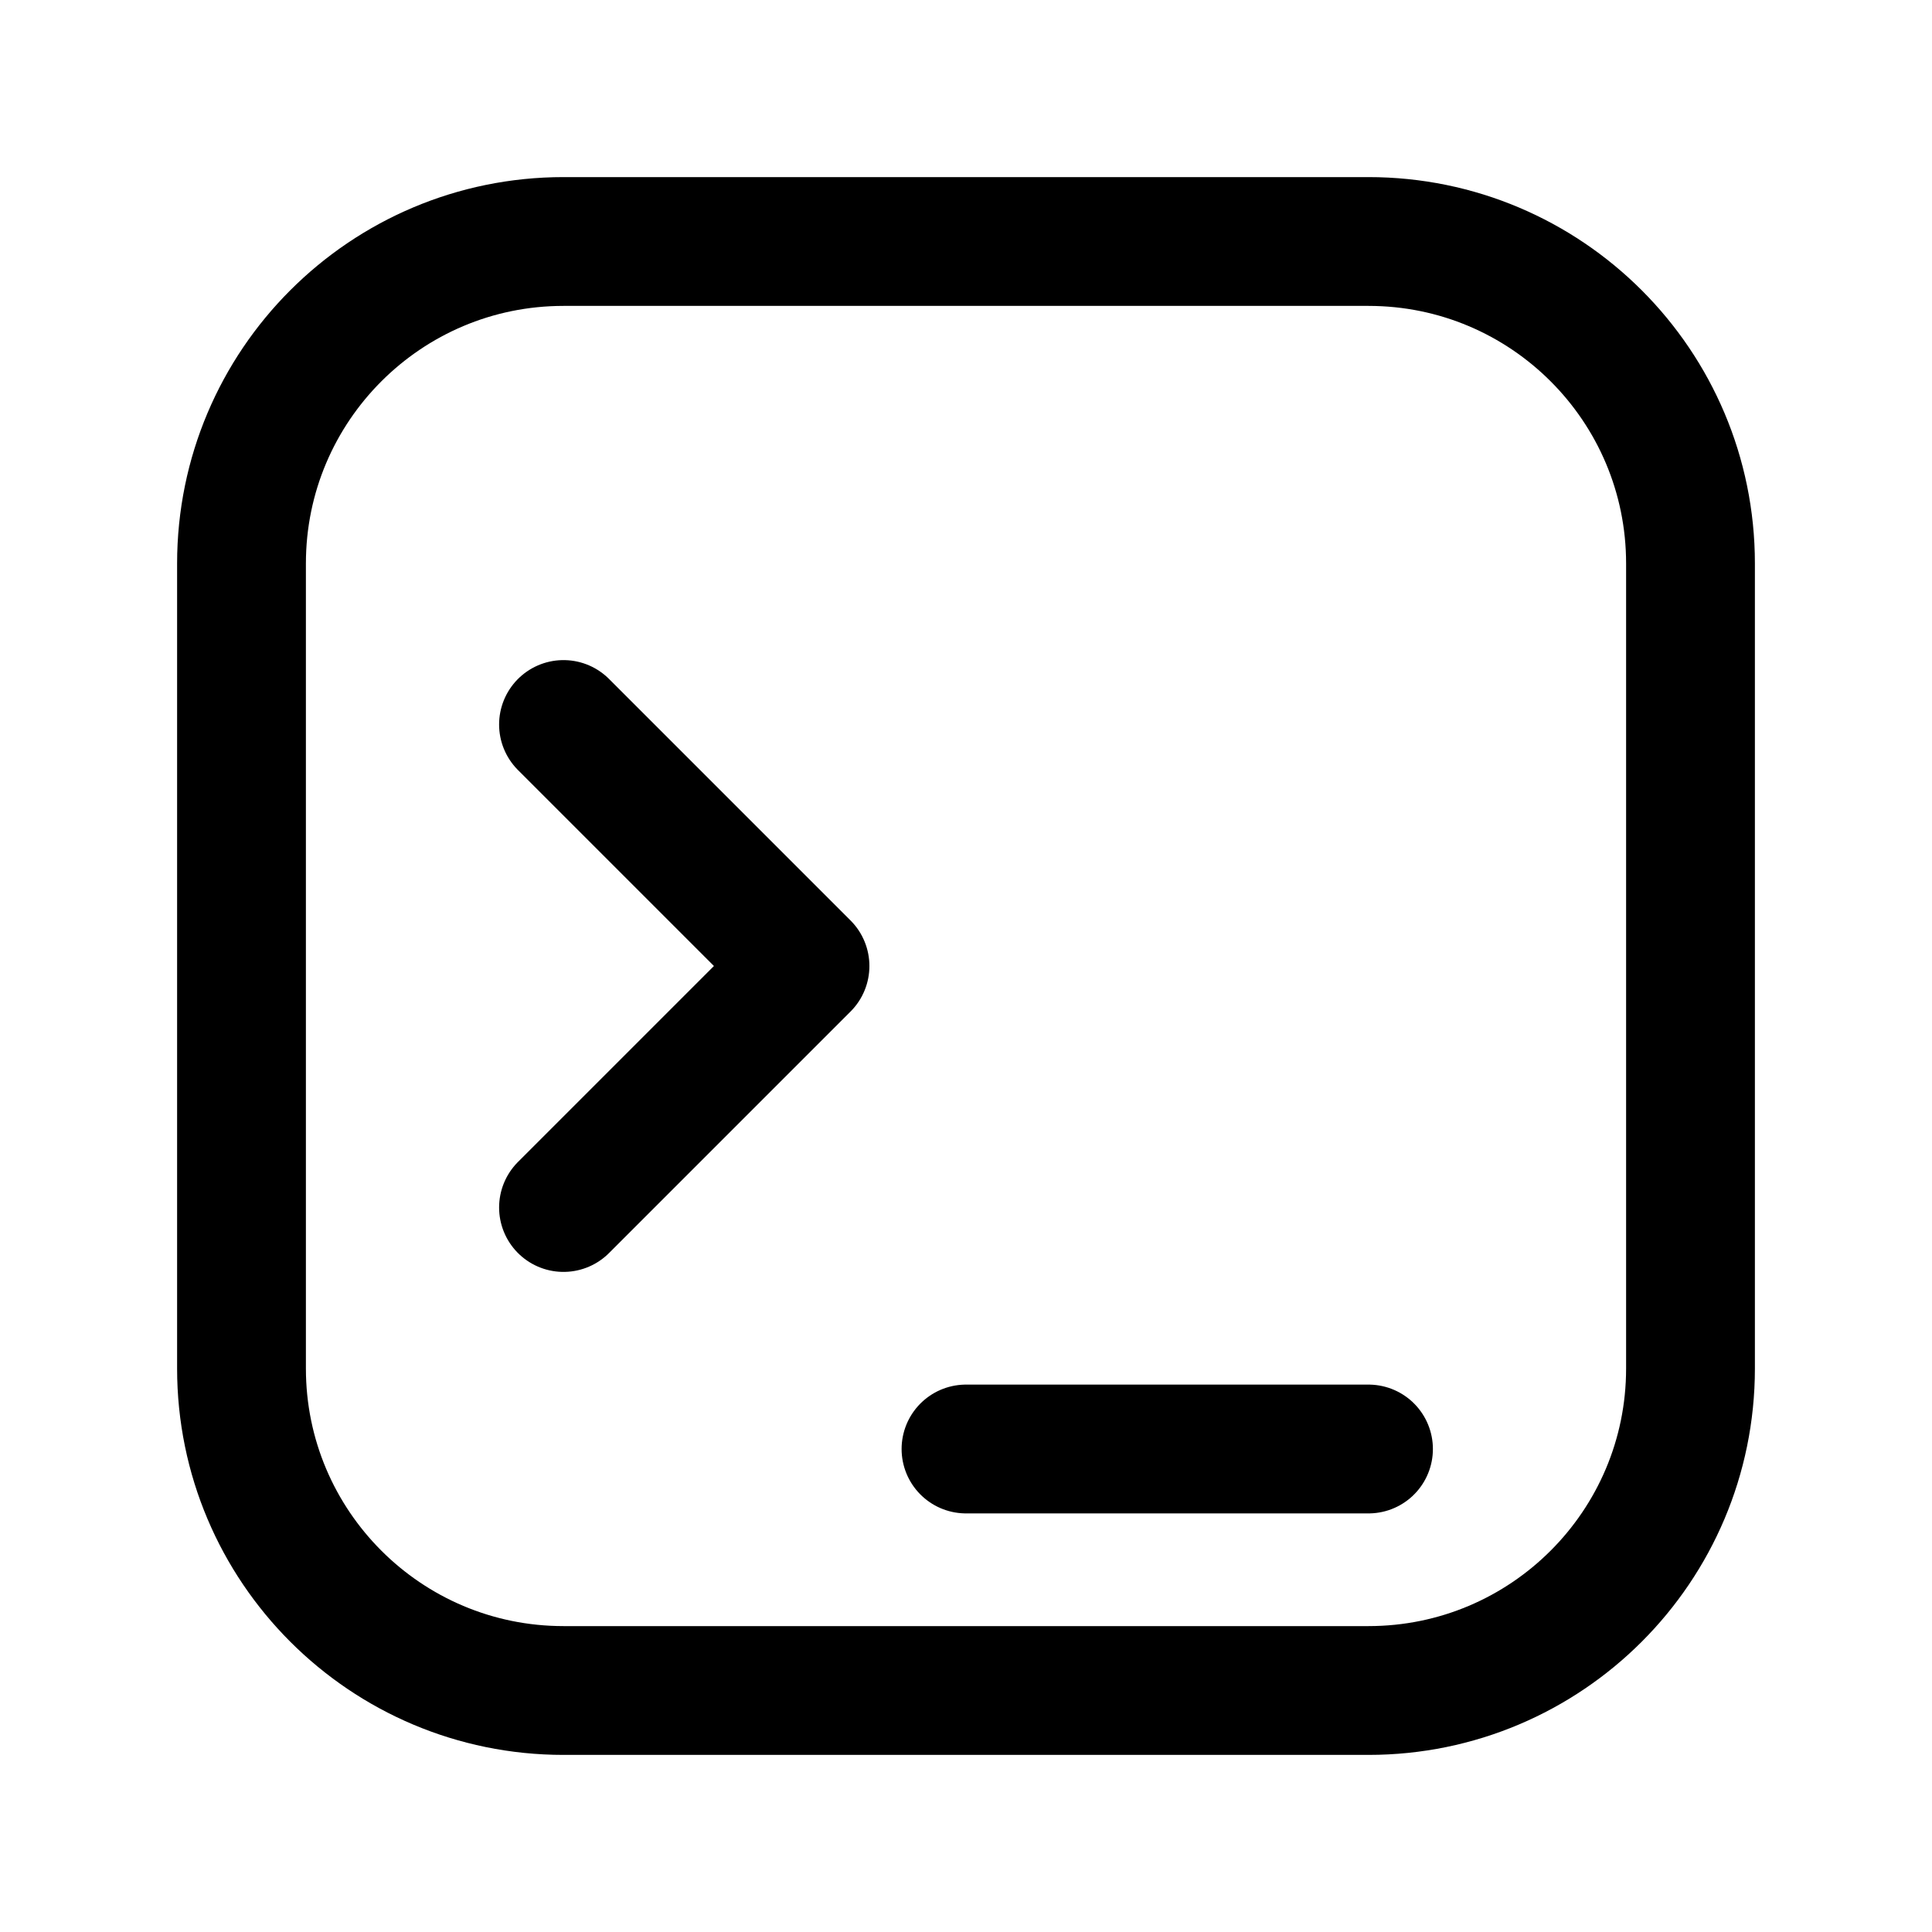
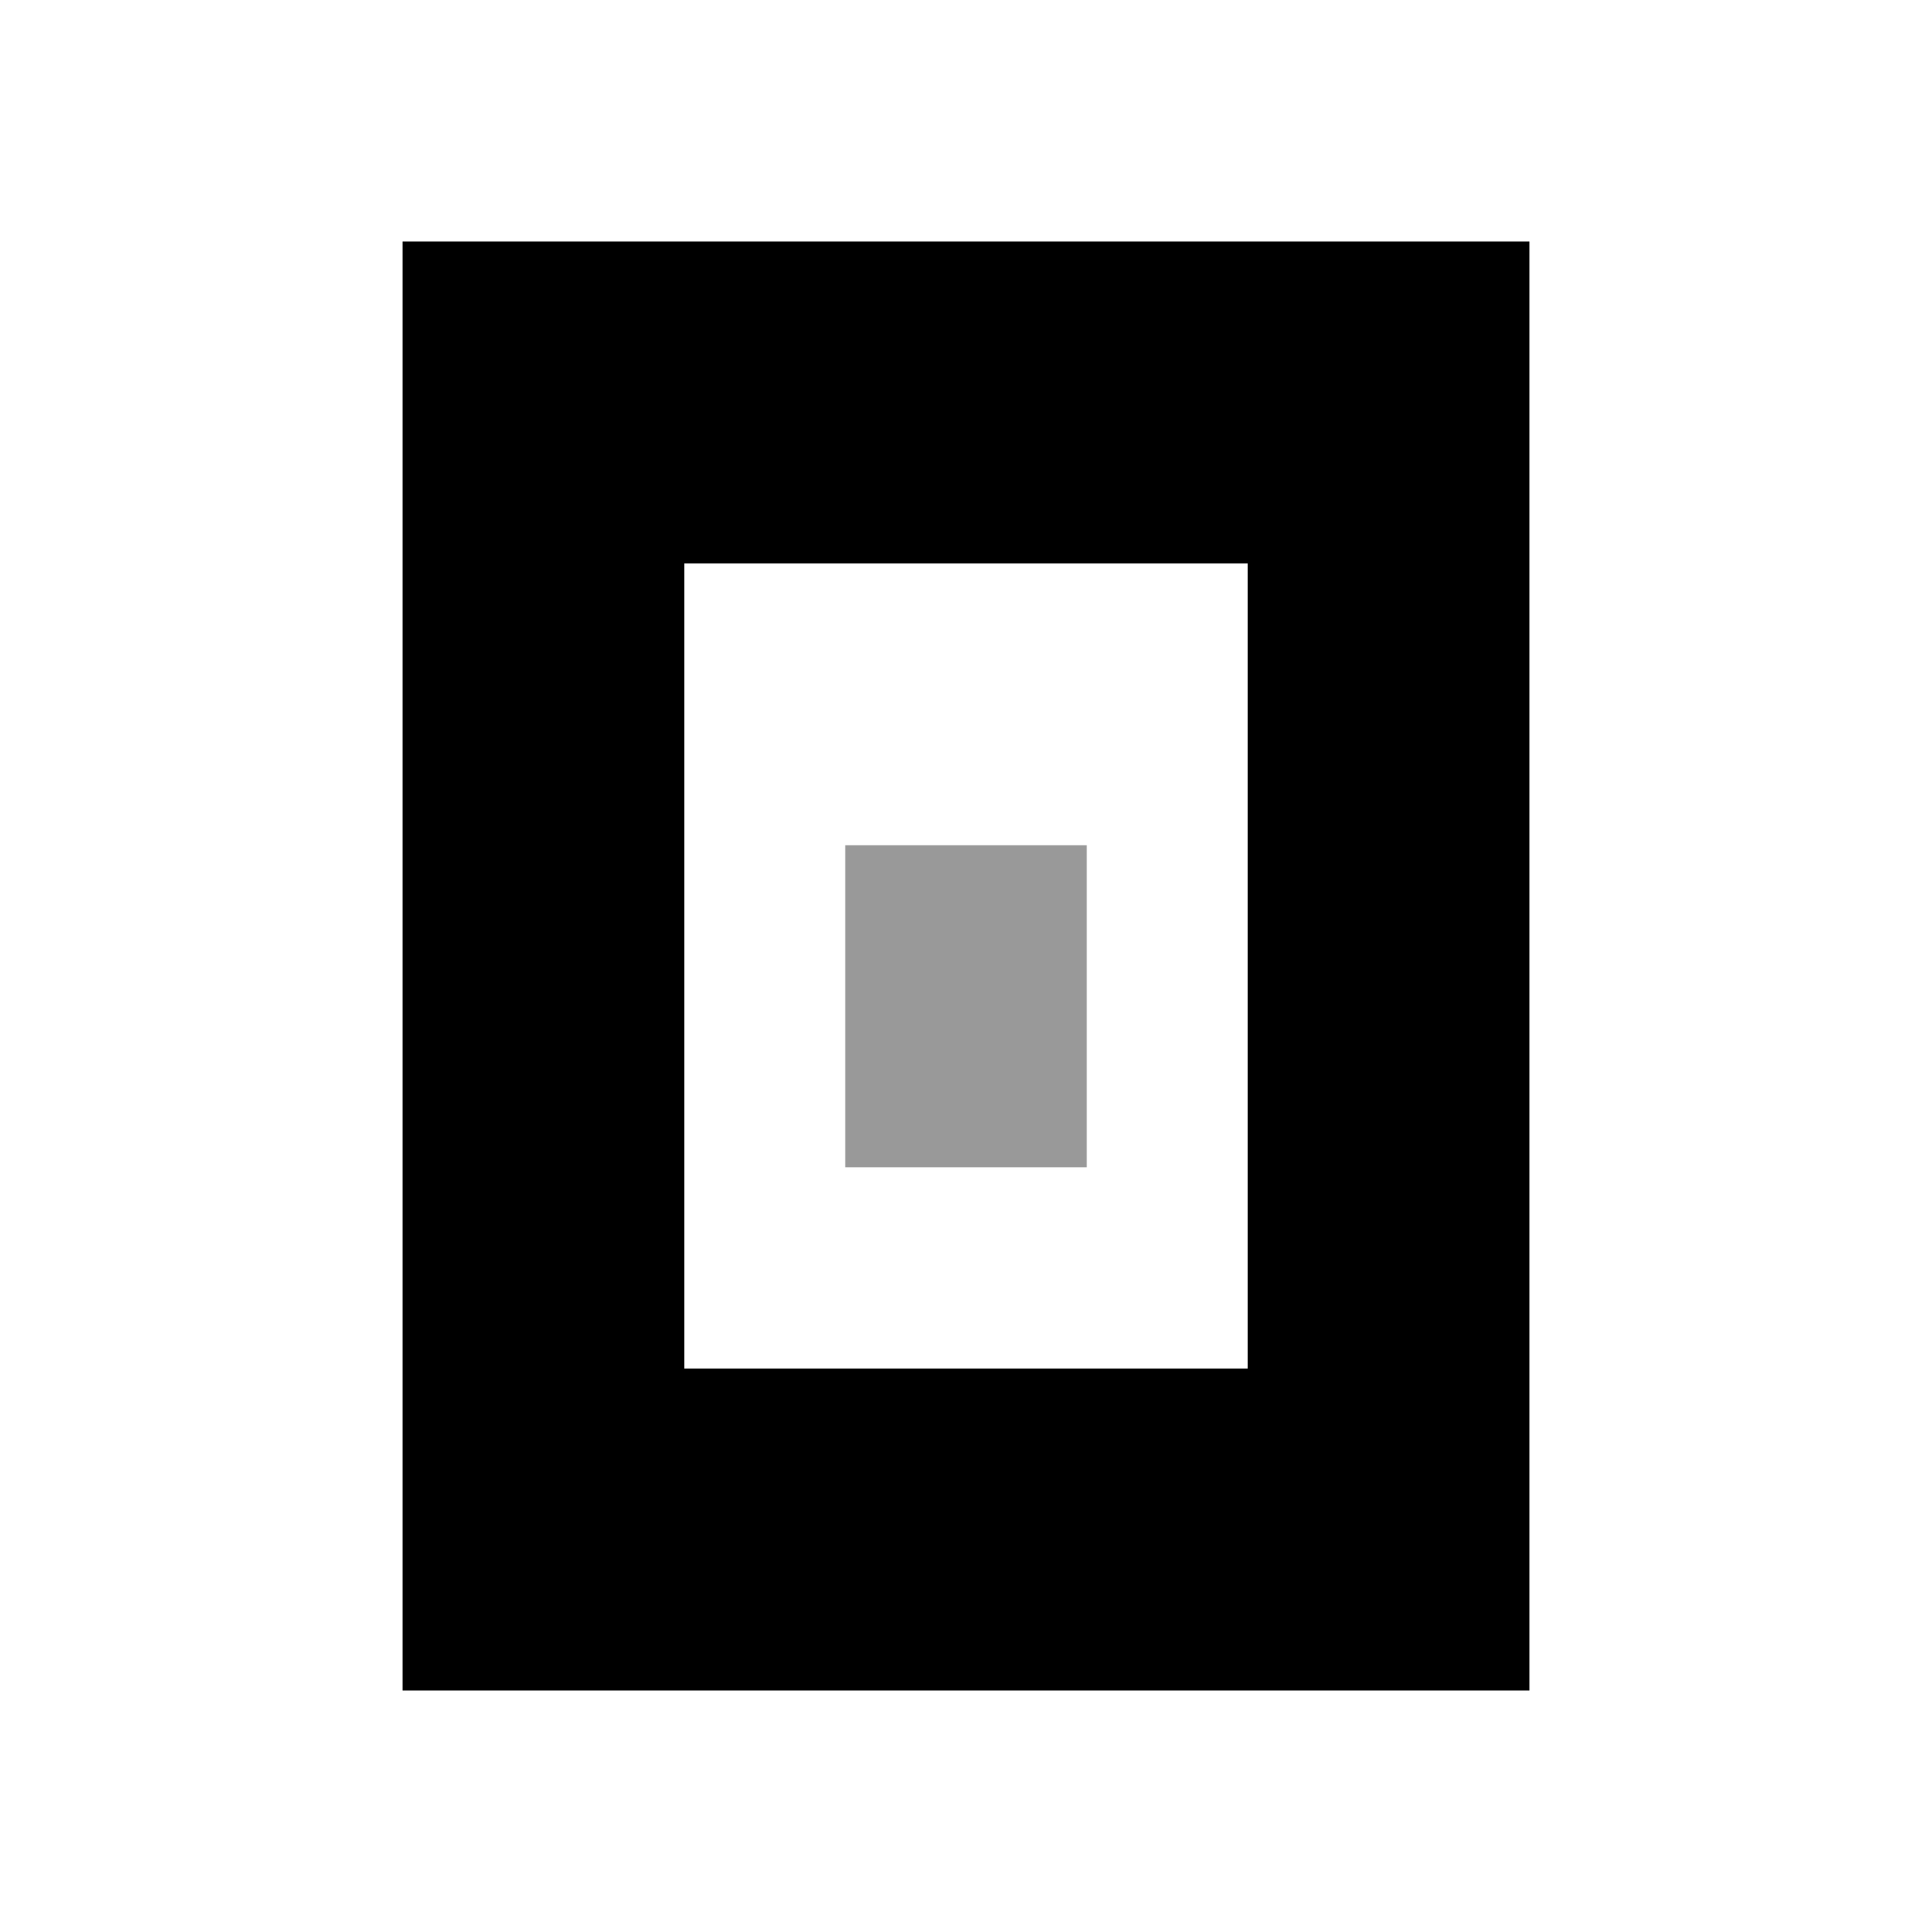
- <svg xmlns="http://www.w3.org/2000/svg" viewBox="0 0 24 24" fill="none">
-   <rect x="3" y="3" width="18" height="18" rx="4" fill="none" stroke="currentColor" stroke-width="1.6" />
-   <path d="M7 15l3-3-3-3" fill="none" stroke="currentColor" stroke-width="1.6" stroke-linecap="round" stroke-linejoin="round" />
-   <path d="M12 18h5" stroke="currentColor" stroke-width="1.6" stroke-linecap="round" />
+ <svg xmlns="http://www.w3.org/2000/svg" width="24" height="24" viewBox="0 0 24 24" fill="none">
+   <path fill-rule="evenodd" clip-rule="evenodd" d="M19 3H5V21H19V3ZM15.5 7H8.5V17H15.5V7Z" fill="currentColor" />
+   <path d="M13.5 10.5H10.5V14.5H13.5V10.5Z" fill="currentColor" fill-opacity="0.4" />
</svg>
